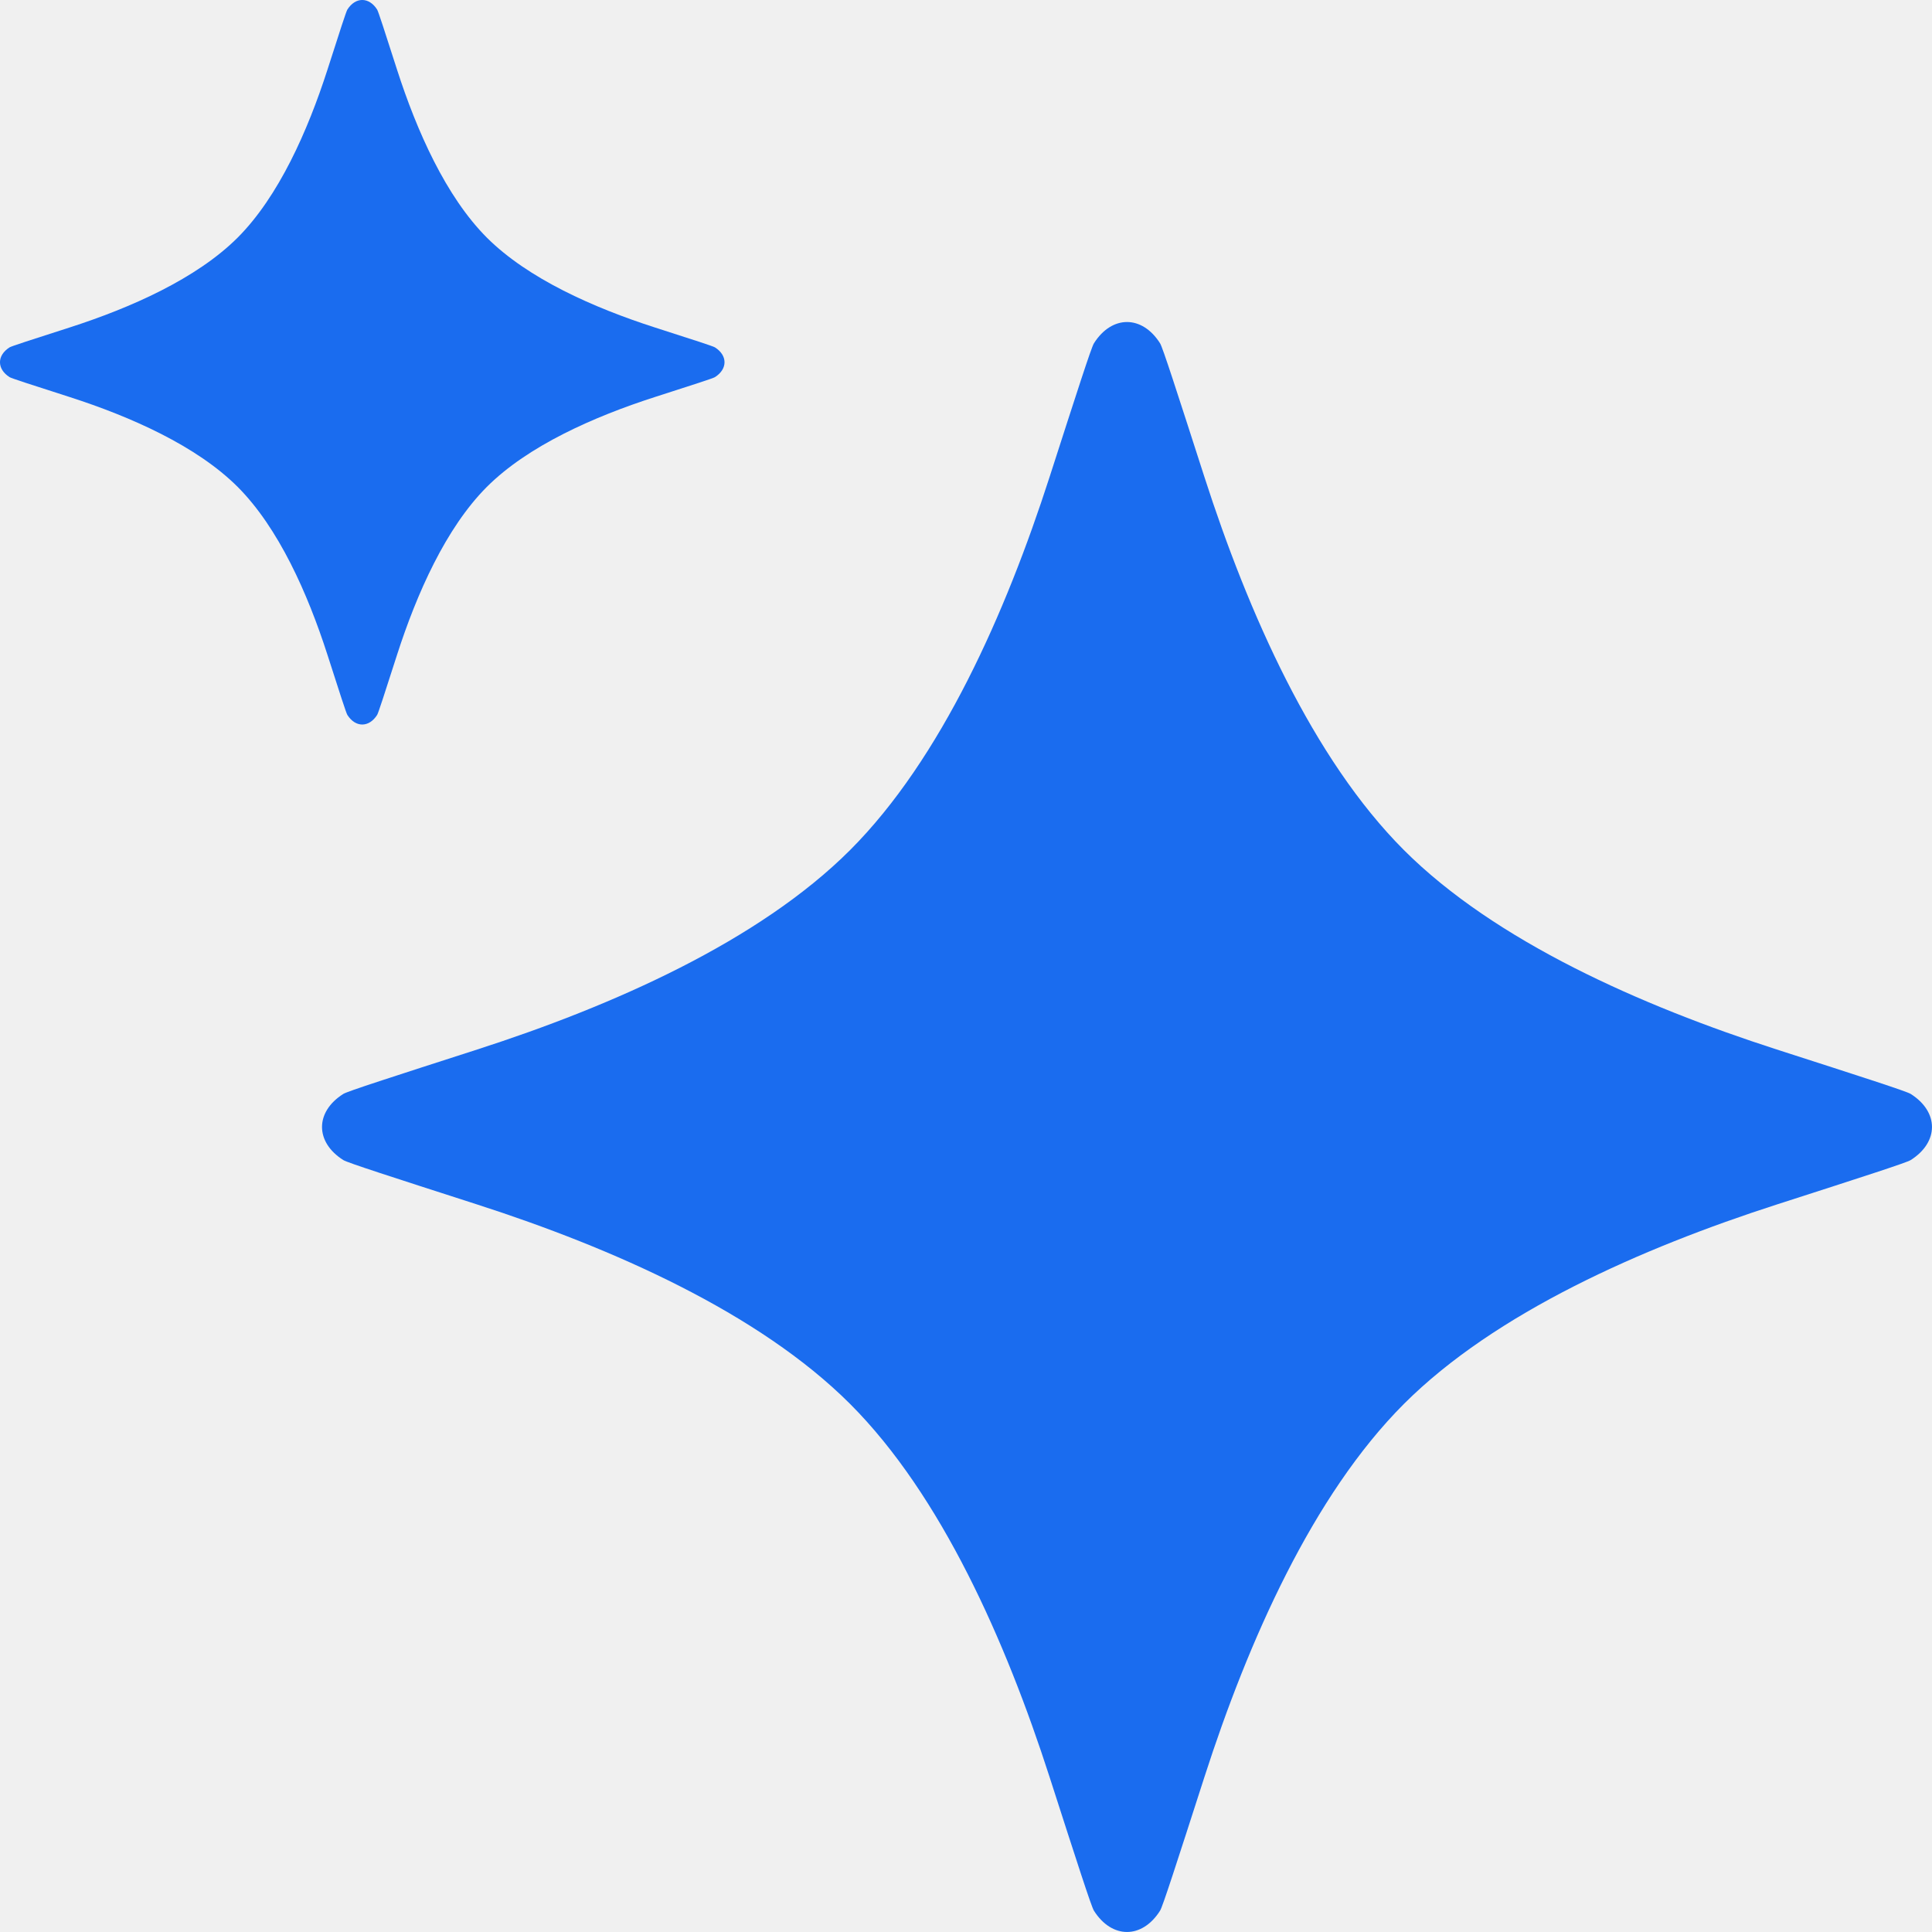
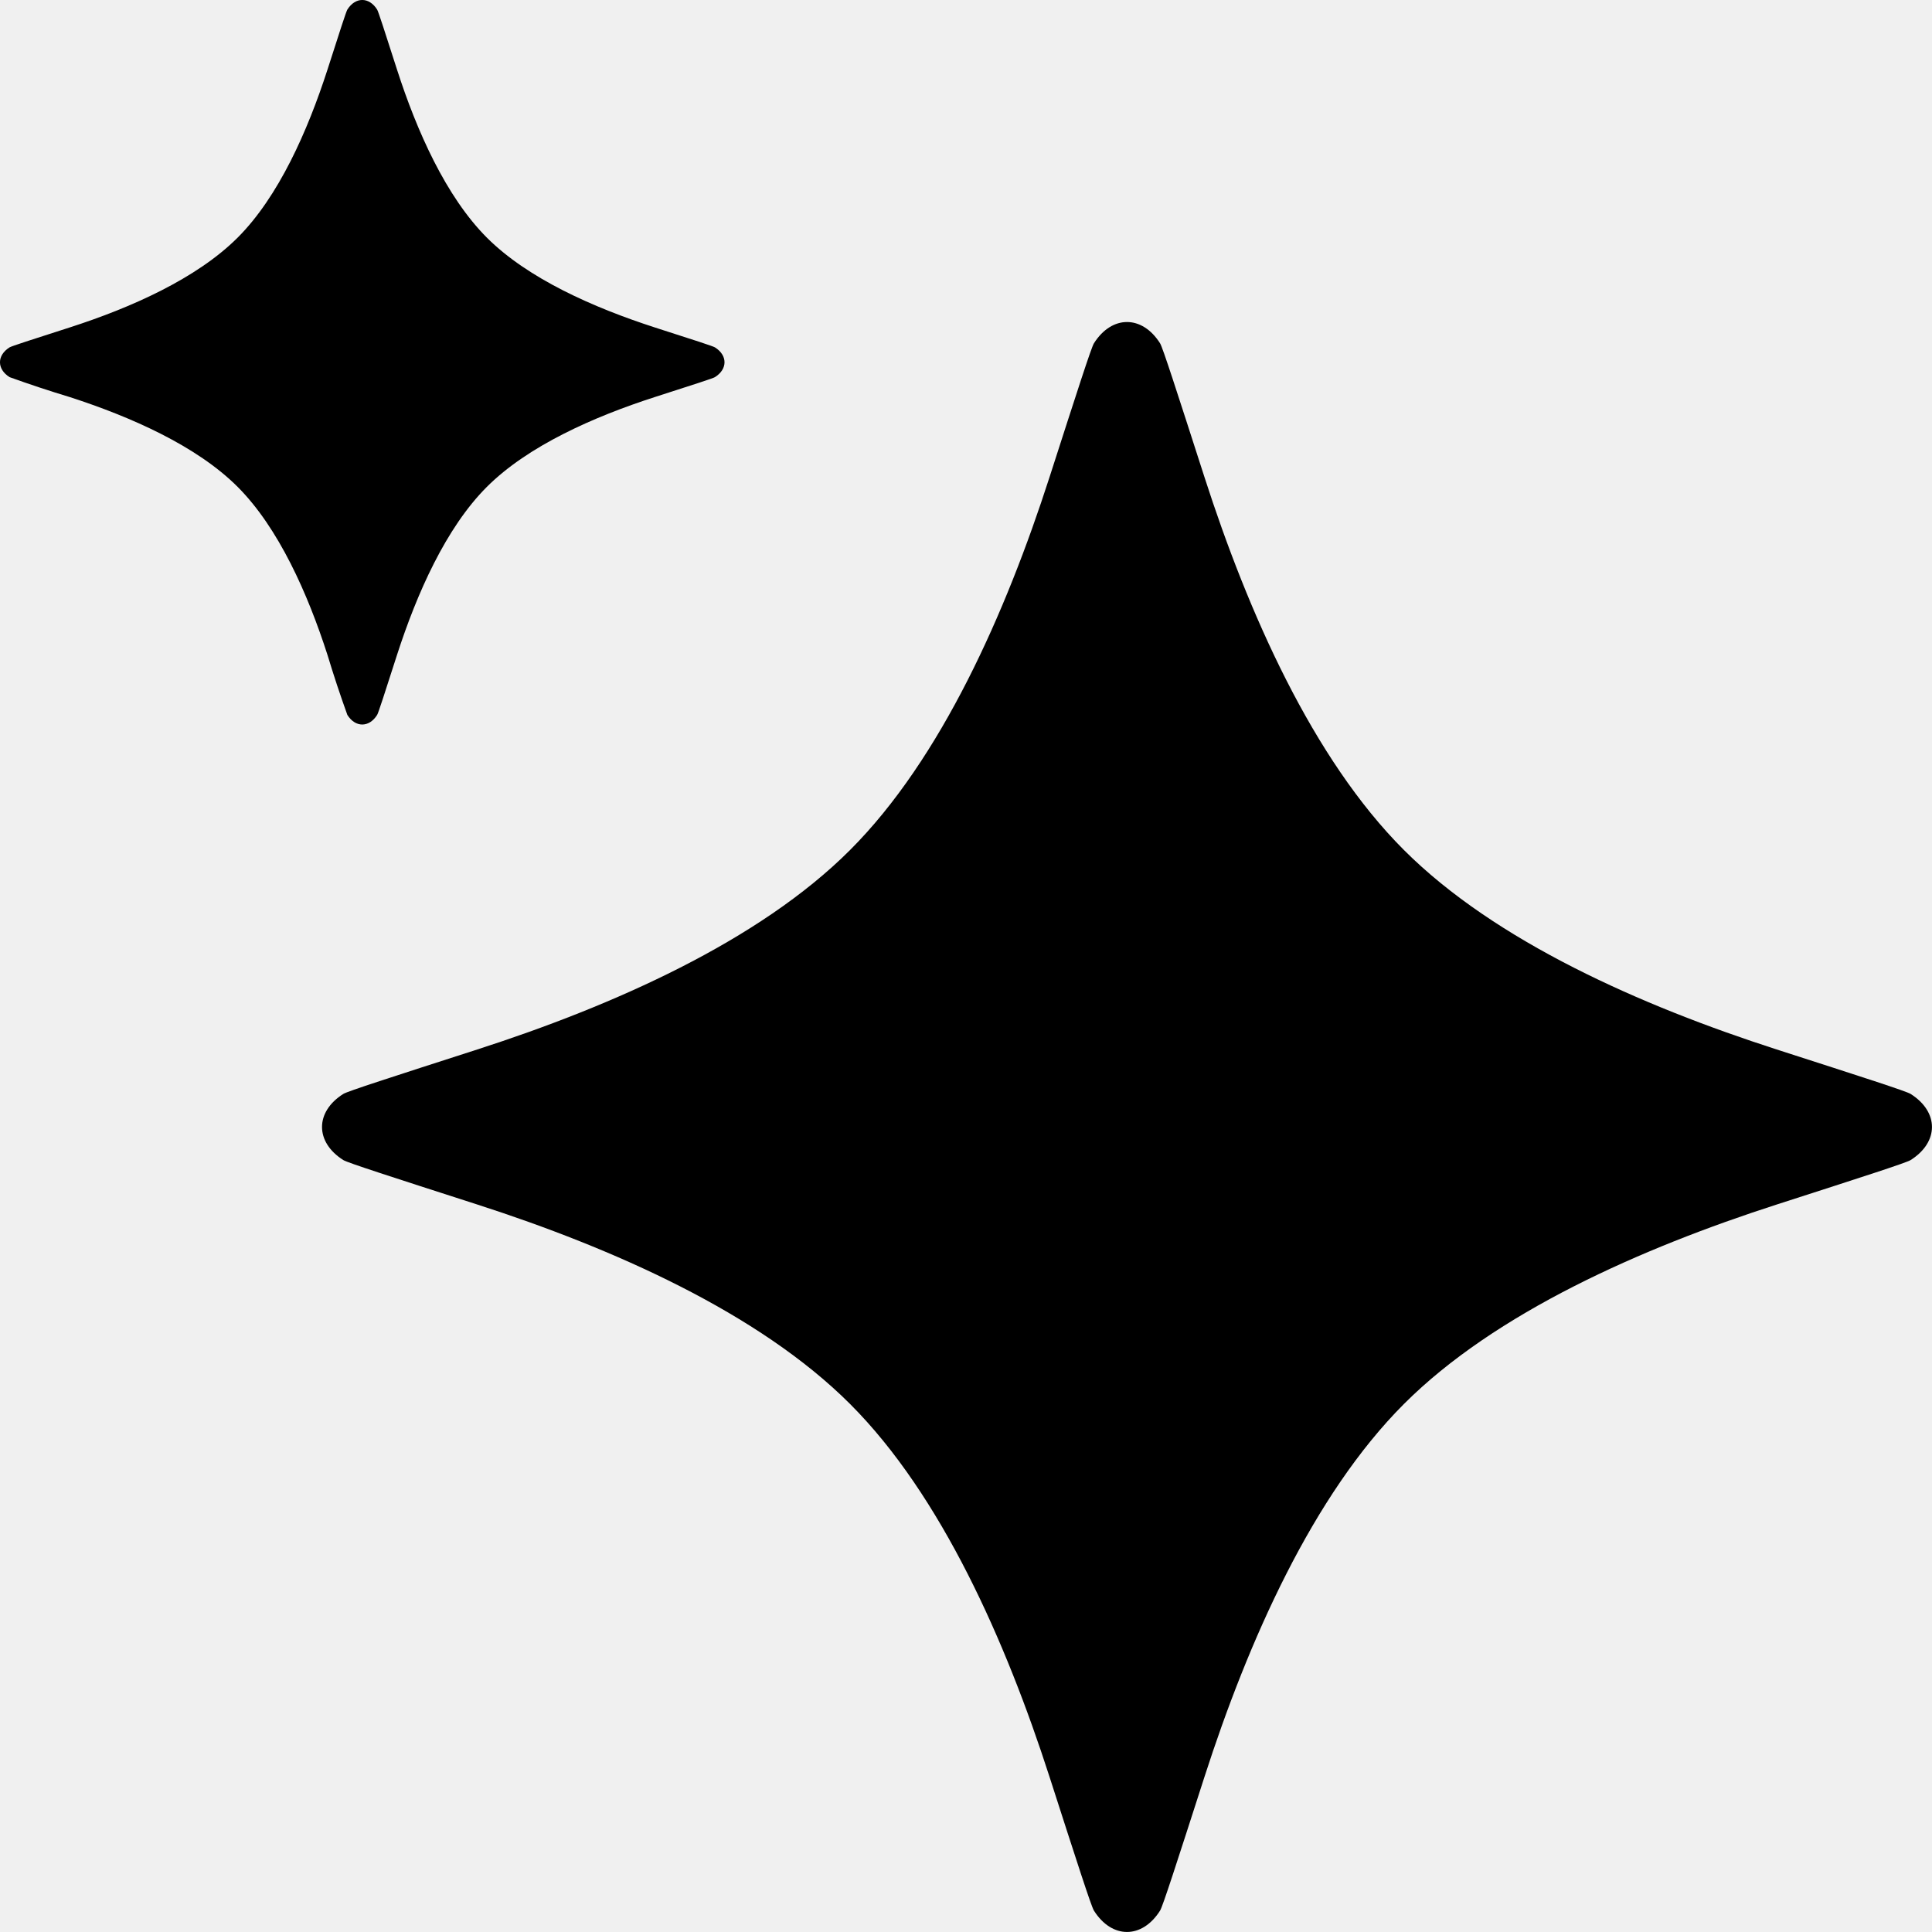
- <svg xmlns="http://www.w3.org/2000/svg" width="24" height="24" viewBox="0 0 24 24" fill="none">
+ <svg xmlns="http://www.w3.org/2000/svg" width="24" height="24" viewBox="0 0 24 24">
  <g clip-path="url(#clip0_2875_216)">
-     <path d="M13.037 5.929C13.383 4.855 13.556 4.318 13.589 4.265C13.812 3.912 14.188 3.912 14.411 4.265C14.444 4.318 14.617 4.855 14.963 5.929C15.505 7.61 16.306 9.425 17.44 10.56C18.575 11.694 20.39 12.495 22.071 13.037C23.145 13.383 23.682 13.556 23.735 13.589C24.088 13.812 24.088 14.188 23.735 14.411C23.682 14.444 23.145 14.617 22.071 14.963C20.39 15.505 18.575 16.306 17.44 17.44C16.306 18.575 15.505 20.39 14.963 22.071C14.617 23.145 14.444 23.682 14.411 23.735C14.188 24.088 13.812 24.088 13.589 23.735C13.556 23.682 13.383 23.145 13.037 22.071C12.495 20.39 11.694 18.575 10.56 17.44C9.425 16.306 7.61 15.505 5.929 14.963C4.855 14.617 4.318 14.444 4.265 14.411C3.912 14.188 3.912 13.812 4.265 13.589C4.318 13.556 4.855 13.383 5.929 13.037C7.61 12.495 9.425 11.694 10.56 10.56C11.694 9.425 12.495 7.61 13.037 5.929Z" fill="#1A6CEF" />
-     <path d="M4.067 0.868C4.222 0.385 4.3 0.143 4.315 0.119C4.416 -0.04 4.584 -0.04 4.685 0.119C4.7 0.143 4.778 0.385 4.933 0.868C5.177 1.625 5.538 2.441 6.048 2.952C6.559 3.462 7.375 3.823 8.132 4.067C8.615 4.222 8.857 4.3 8.881 4.315C9.04 4.416 9.04 4.584 8.881 4.685C8.857 4.7 8.615 4.778 8.132 4.933C7.375 5.177 6.559 5.538 6.048 6.048C5.538 6.559 5.177 7.375 4.933 8.132C4.778 8.615 4.7 8.857 4.685 8.881C4.584 9.04 4.416 9.04 4.315 8.881C4.3 8.857 4.222 8.615 4.067 8.132C3.823 7.375 3.462 6.559 2.952 6.048C2.441 5.538 1.625 5.177 0.868 4.933C0.385 4.778 0.143 4.7 0.119 4.685C-0.04 4.584 -0.04 4.416 0.119 4.315C0.143 4.3 0.385 4.222 0.868 4.067C1.625 3.823 2.441 3.462 2.952 2.952C3.462 2.441 3.823 1.625 4.067 0.868Z" fill="#1A6CEF" />
+     <path d="M13.037 5.929c.346-1.074.519-1.611.552-1.664.223-.353.599-.353.822 0 .033.053.206.59.552 1.664.542 1.681 1.343 3.496 2.477 4.63 1.135 1.135 2.95 1.936 4.631 2.478 1.074.346 1.611.519 1.663.552.354.223.354.599 0 .822-.052.033-.589.206-1.663.552-1.681.542-3.496 1.343-4.63 2.477-1.135 1.135-1.936 2.95-2.478 4.631-.346 1.074-.519 1.611-.552 1.663-.223.354-.599.354-.822 0-.033-.052-.206-.589-.552-1.663-.542-1.681-1.343-3.496-2.477-4.63-1.135-1.135-2.95-1.936-4.631-2.478-1.074-.346-1.611-.519-1.664-.552-.353-.223-.353-.599 0-.822.053-.033.59-.206 1.664-.552 1.681-.542 3.496-1.343 4.63-2.477 1.135-1.135 1.936-2.95 2.478-4.631M4.067.868c.155-.483.233-.725.248-.749.1-.159.27-.159.37 0 .015.024.093.266.248.749.244.757.605 1.573 1.115 2.084.51.51 1.327.87 2.084 1.115.483.155.725.233.749.248.159.1.159.27 0 .37-.024.015-.266.093-.749.248-.756.244-1.573.605-2.084 1.115-.51.51-.87 1.327-1.115 2.084-.155.483-.233.725-.248.749-.1.159-.27.159-.37 0a15 15 0 0 1-.248-.749c-.244-.756-.605-1.573-1.115-2.084-.51-.51-1.327-.87-2.084-1.115a15 15 0 0 1-.749-.248c-.159-.1-.159-.27 0-.37.024-.015.266-.093.749-.248.757-.244 1.573-.605 2.084-1.115.51-.51.87-1.327 1.115-2.084" />
  </g>
-   <defs>
-     <clipPath id="clip0_2875_216">
-       <rect width="24" height="24" fill="white" />
-     </clipPath>
-   </defs>
</svg>
